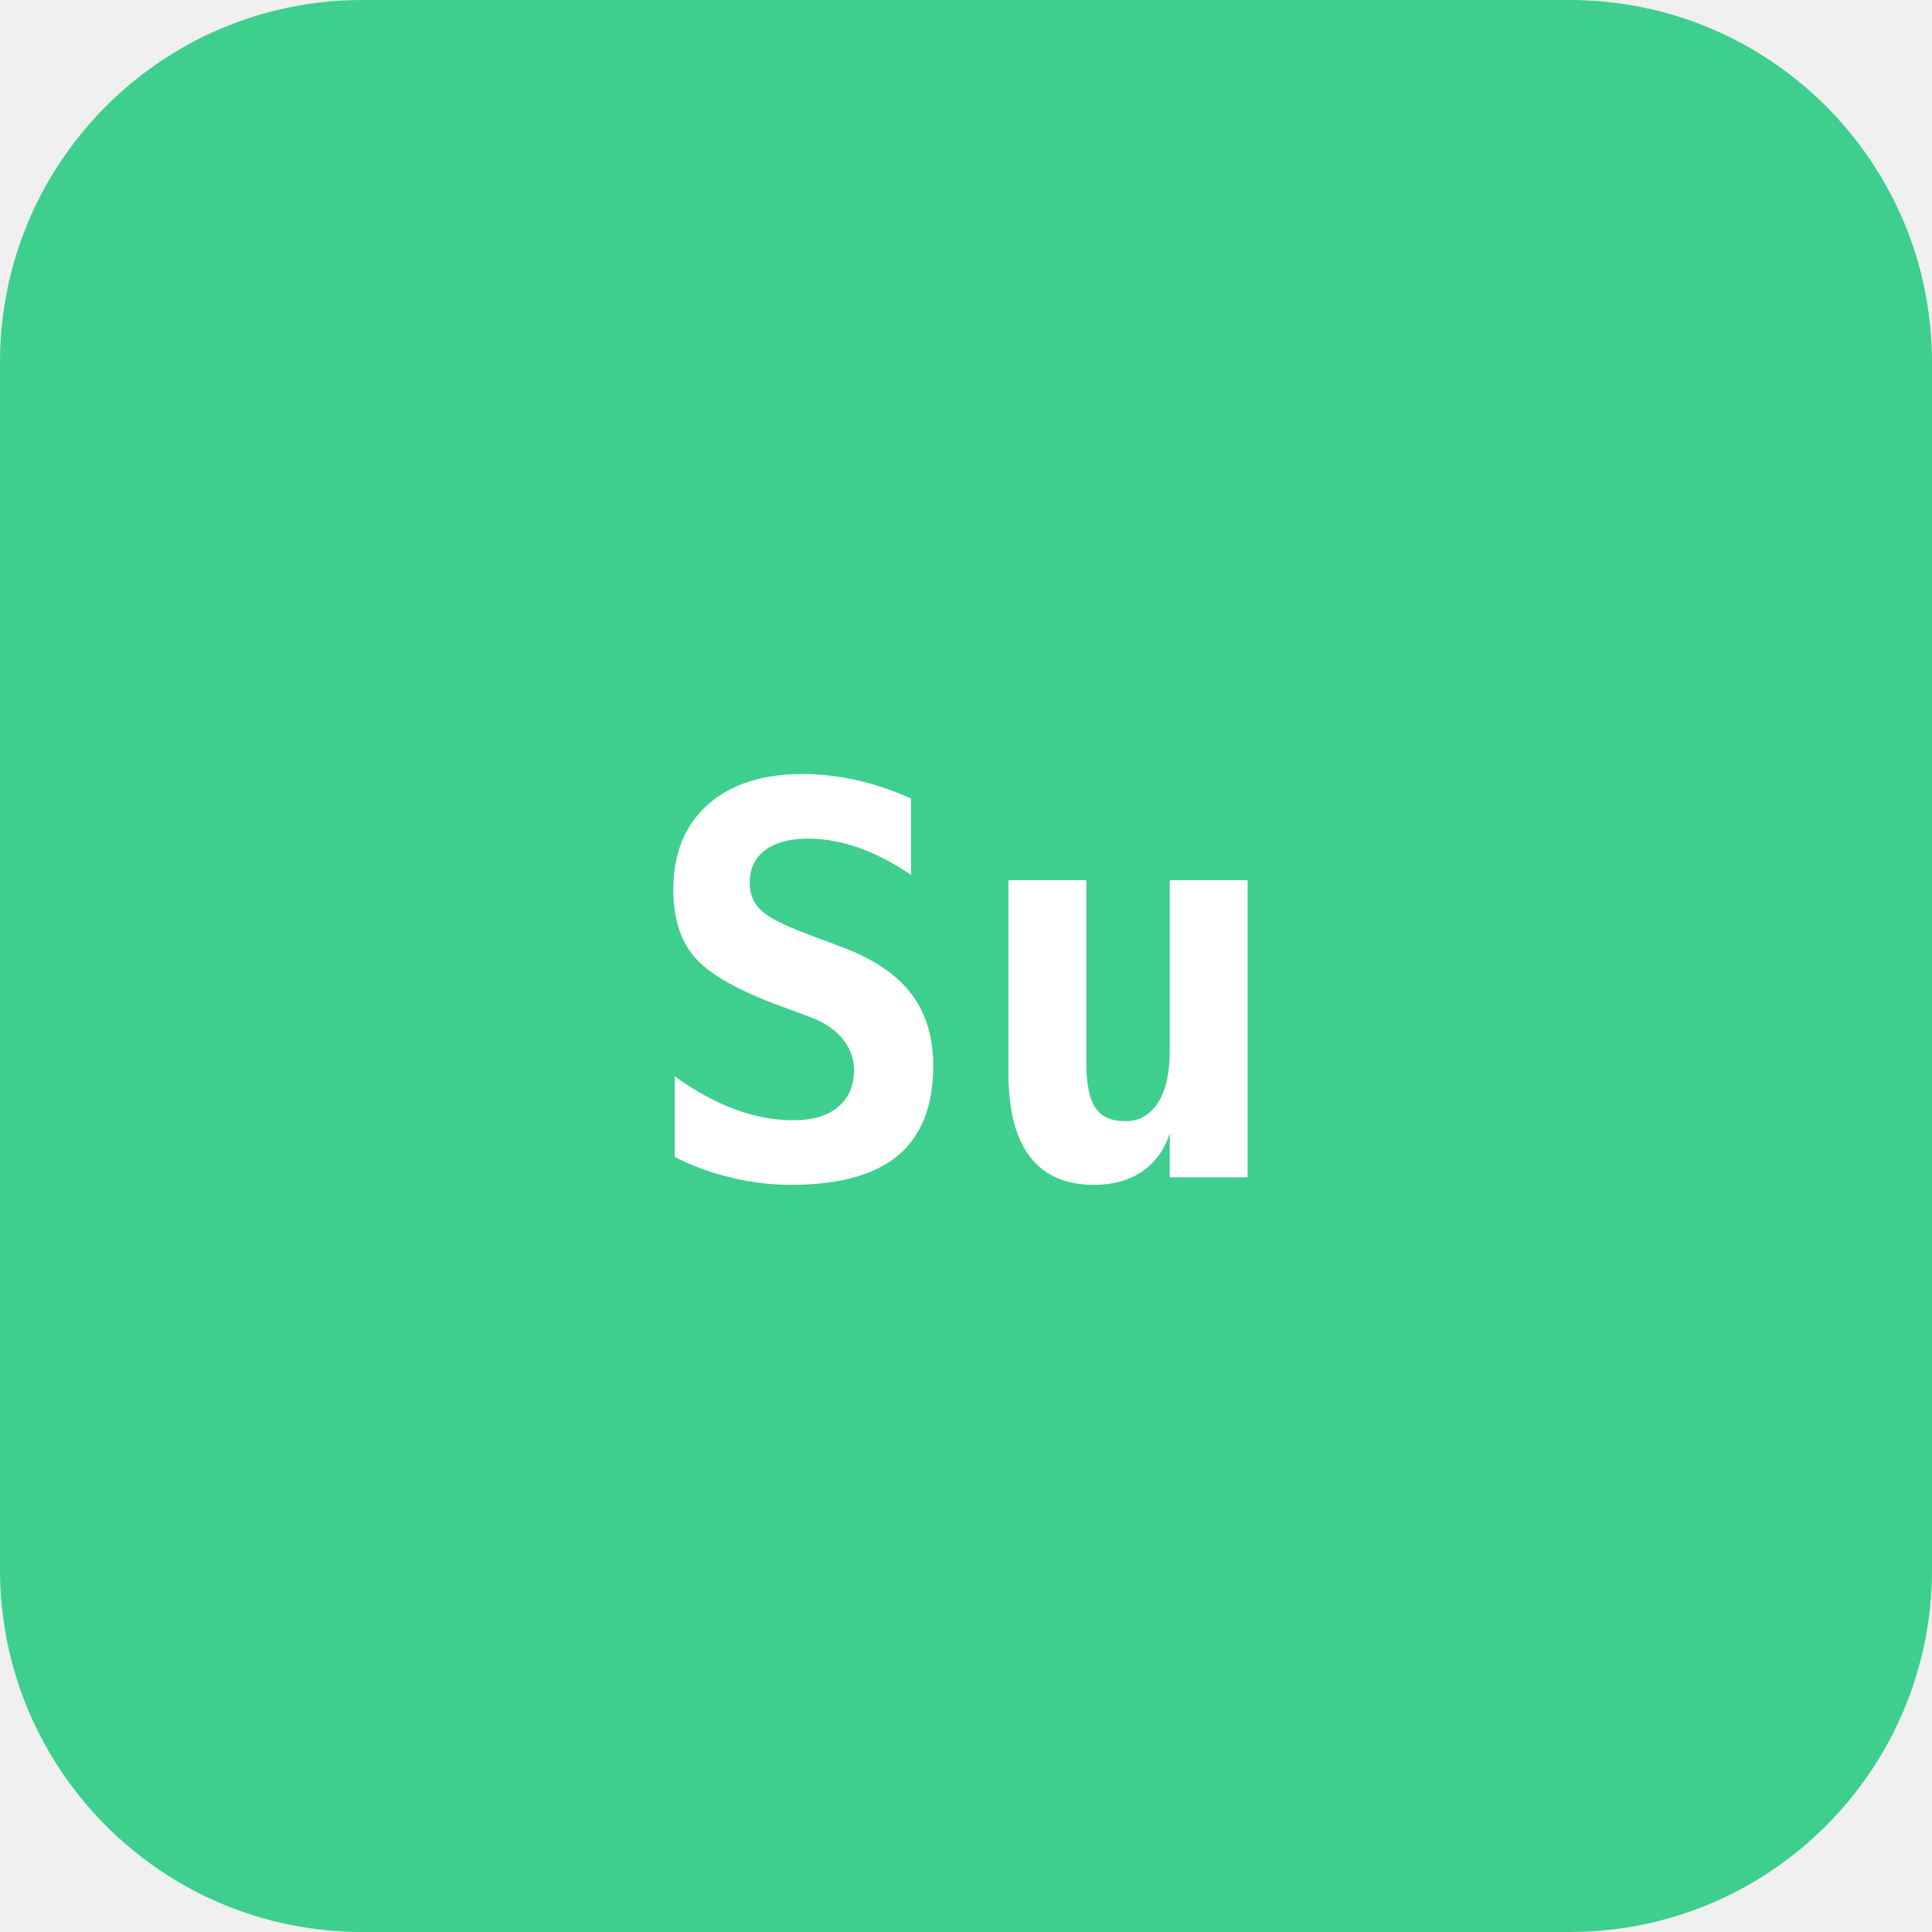
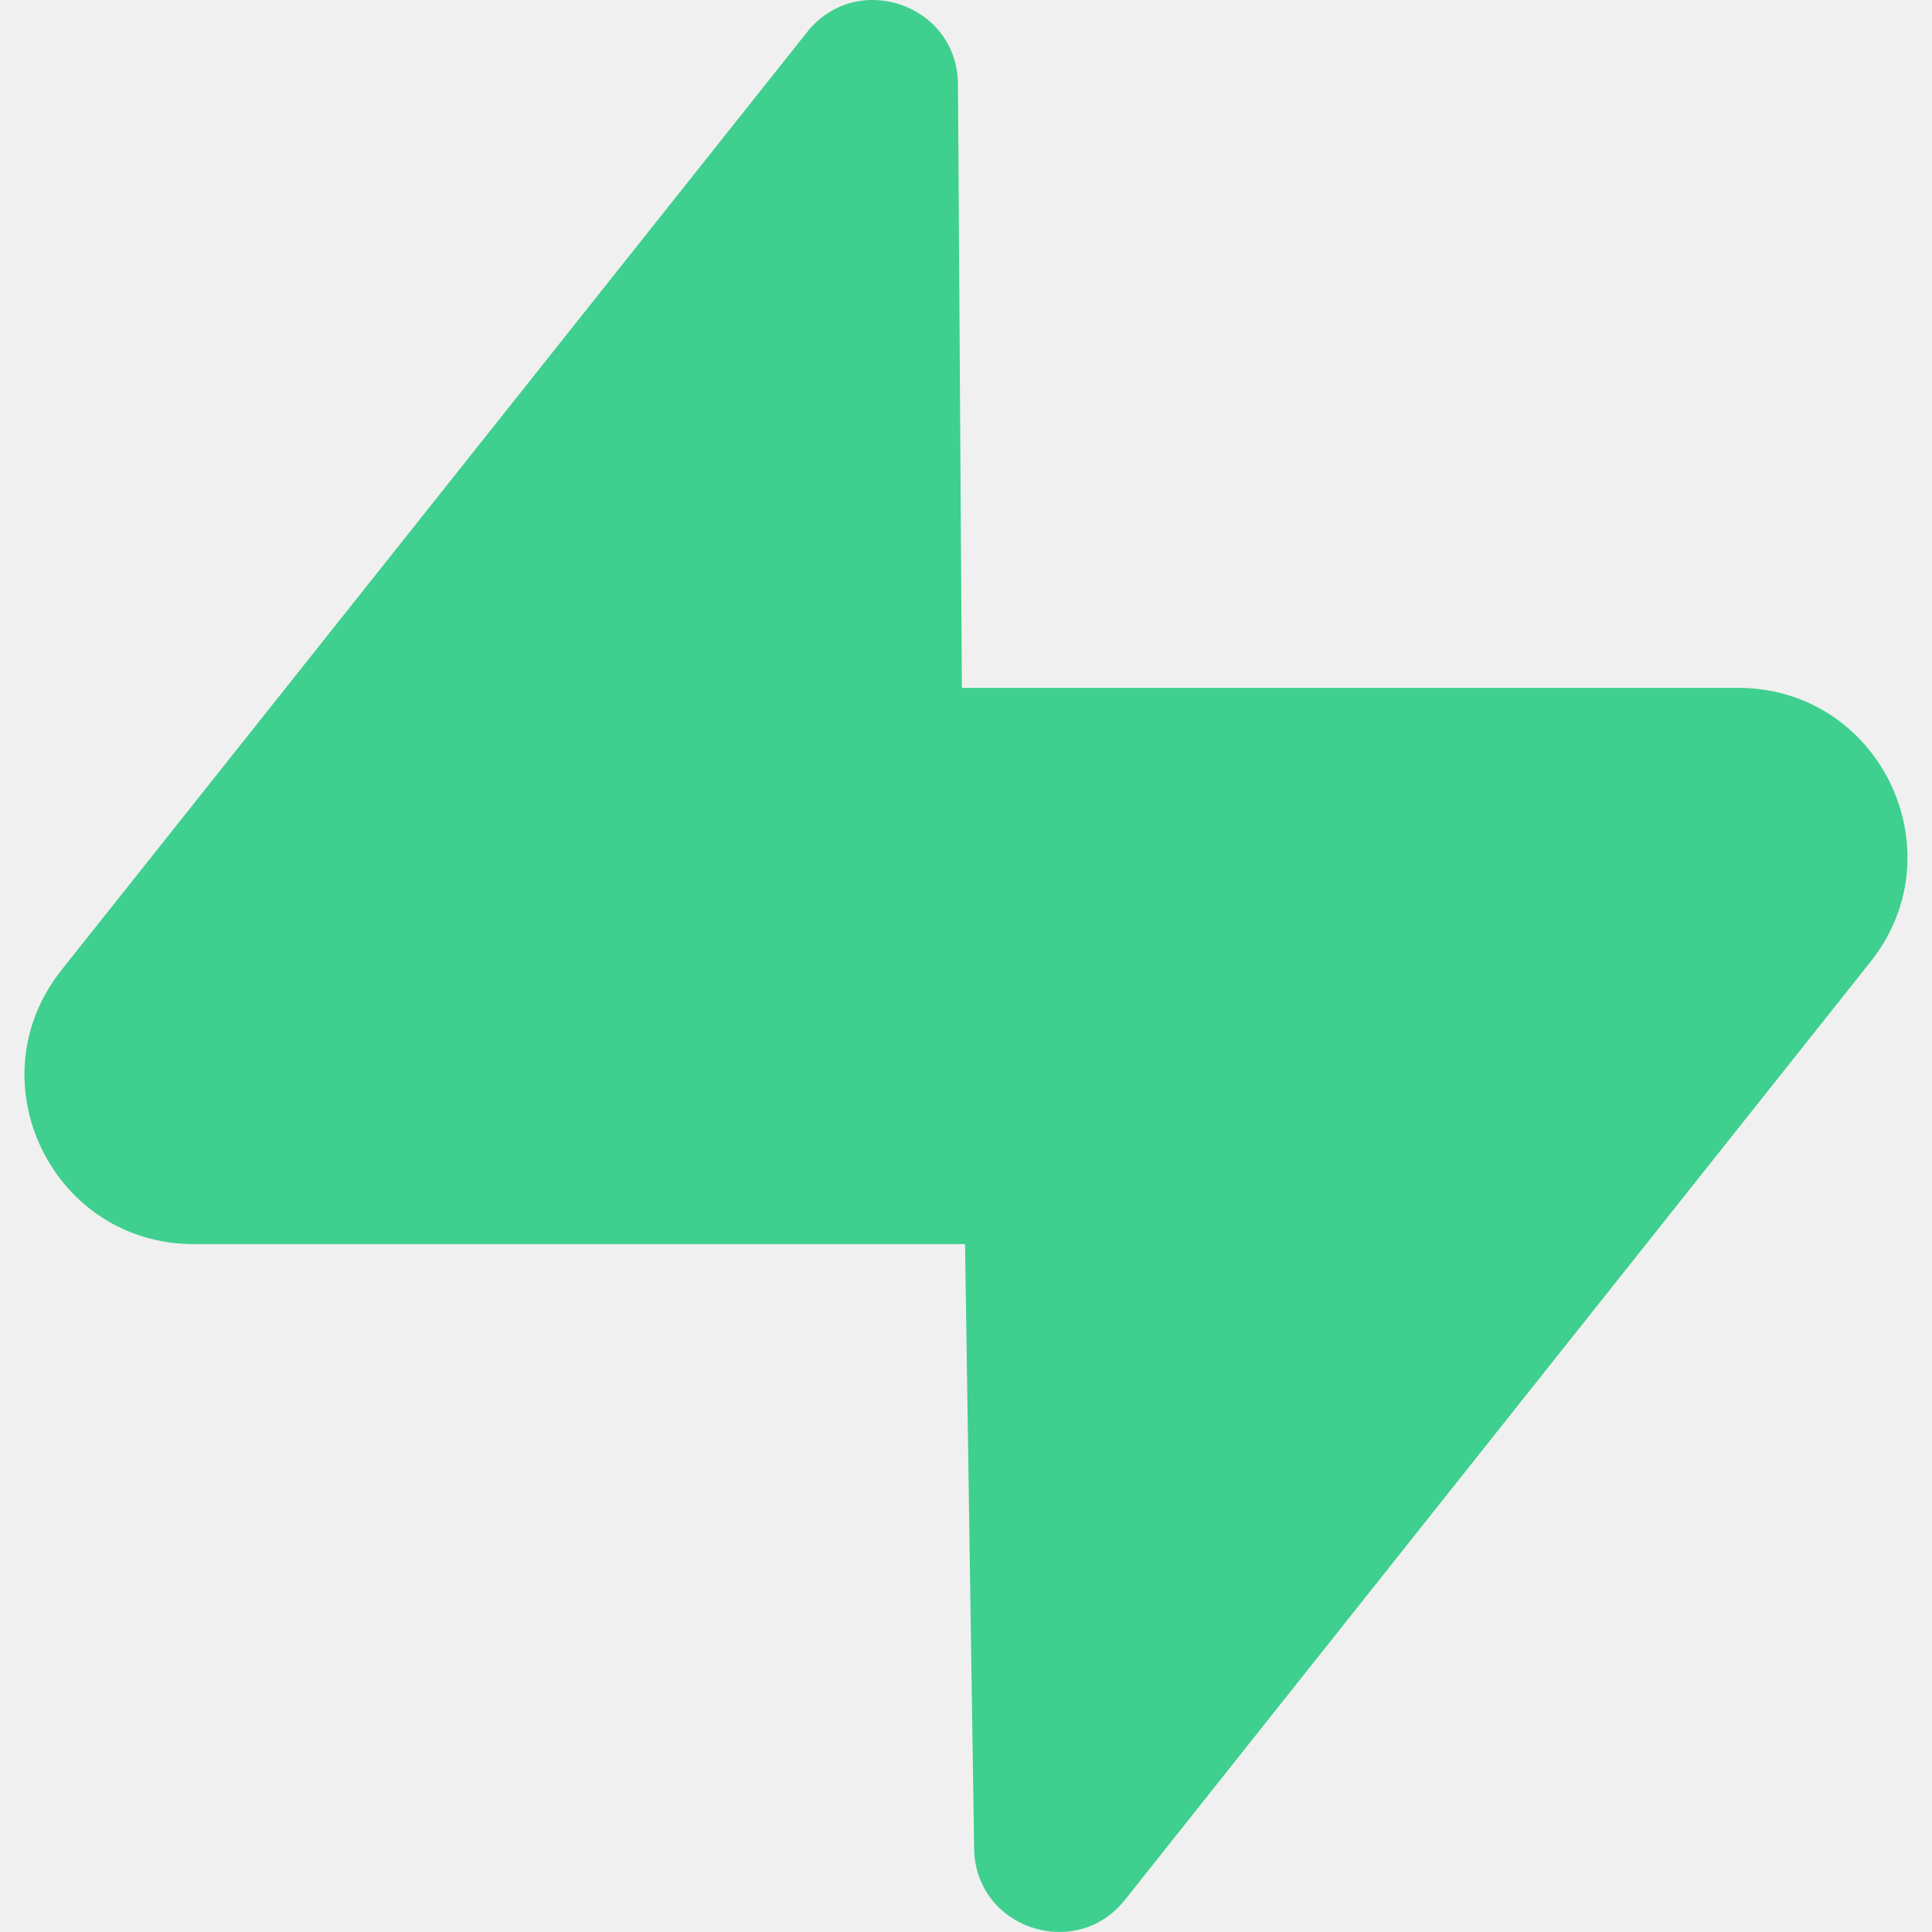
- <svg xmlns="http://www.w3.org/2000/svg" viewBox="0 0 64 64" role="img">
-   <rect width="64" height="64" rx="12" fill="#3ECF8E" />
-   <text x="32" y="39" font-family="monospace" font-size="18" font-weight="bold" text-anchor="middle" fill="#fff">Su</text>
+ <svg xmlns="http://www.w3.org/2000/svg" fill="#3FCF8E" role="img" viewBox="0 0 24 24">
+   <path d="M11.9 1.036c-.015-.986-1.26-1.41-1.874-.637L.764 12.05C-.33 13.427.65 15.455 2.409 15.455h9.579l.113 7.51c.014.985 1.259 1.408 1.873.636l9.262-11.653c1.093-1.375.113-3.403-1.645-3.403h-9.642z" />
</svg>
